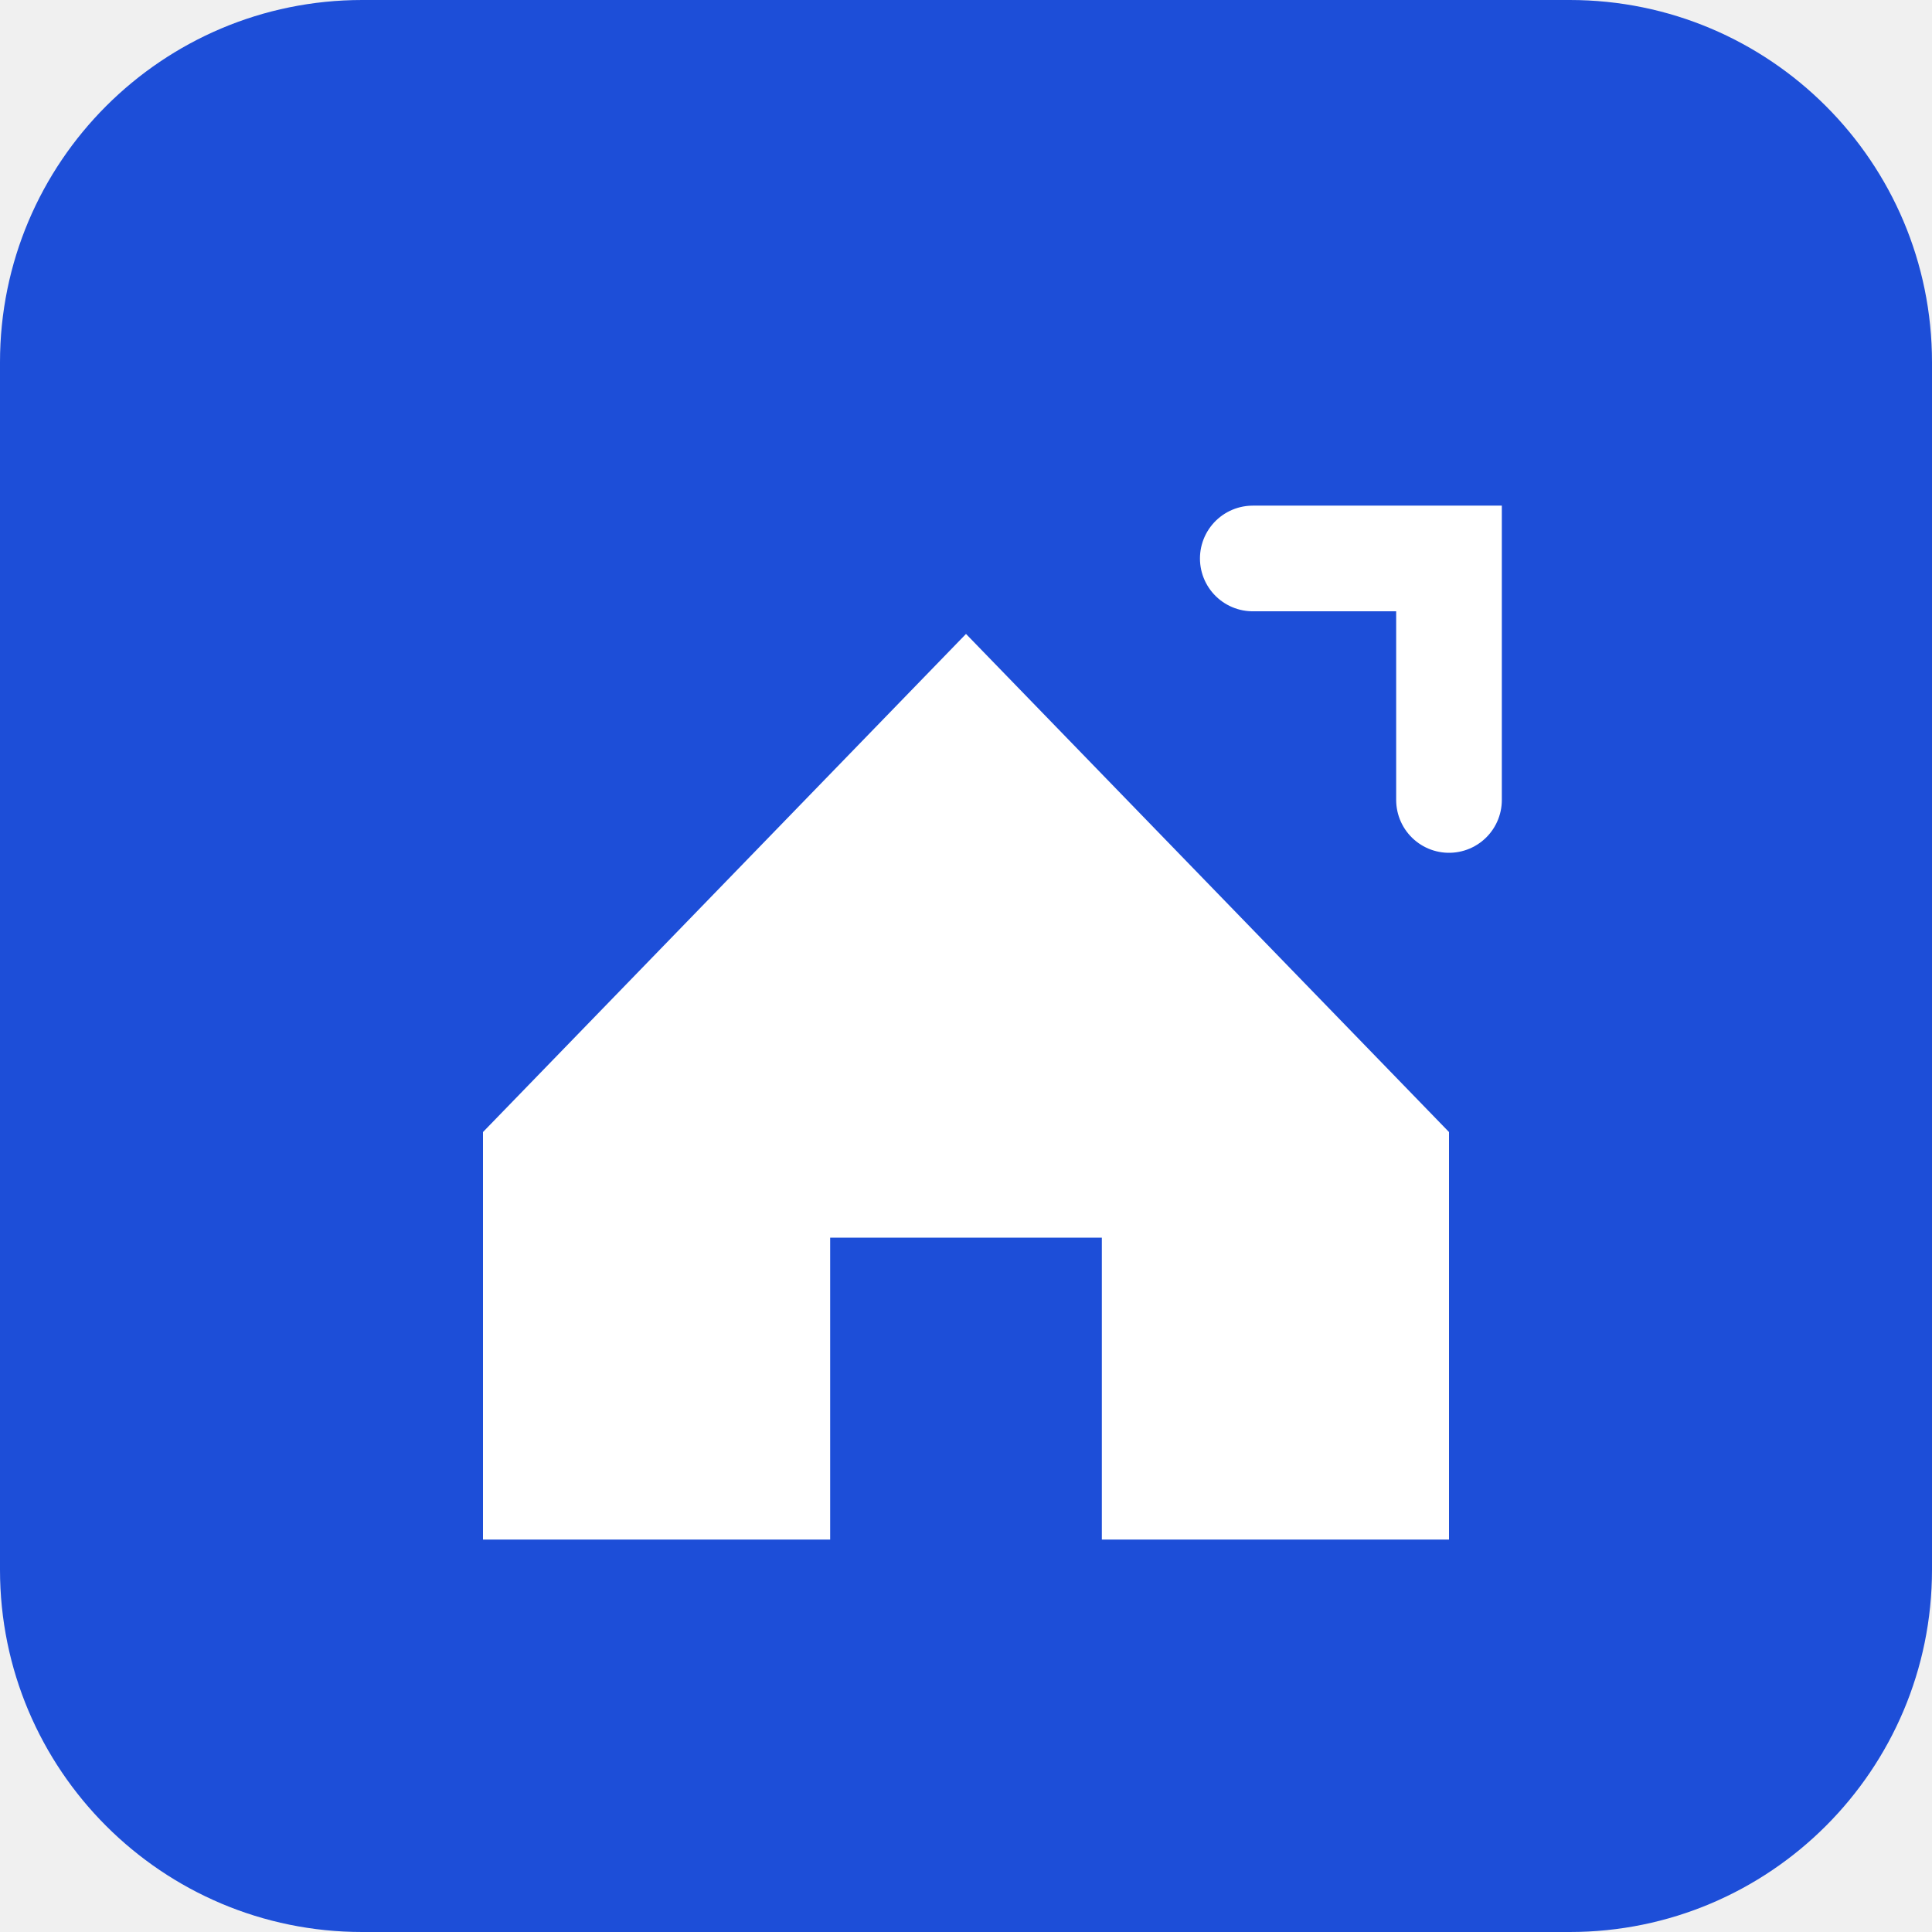
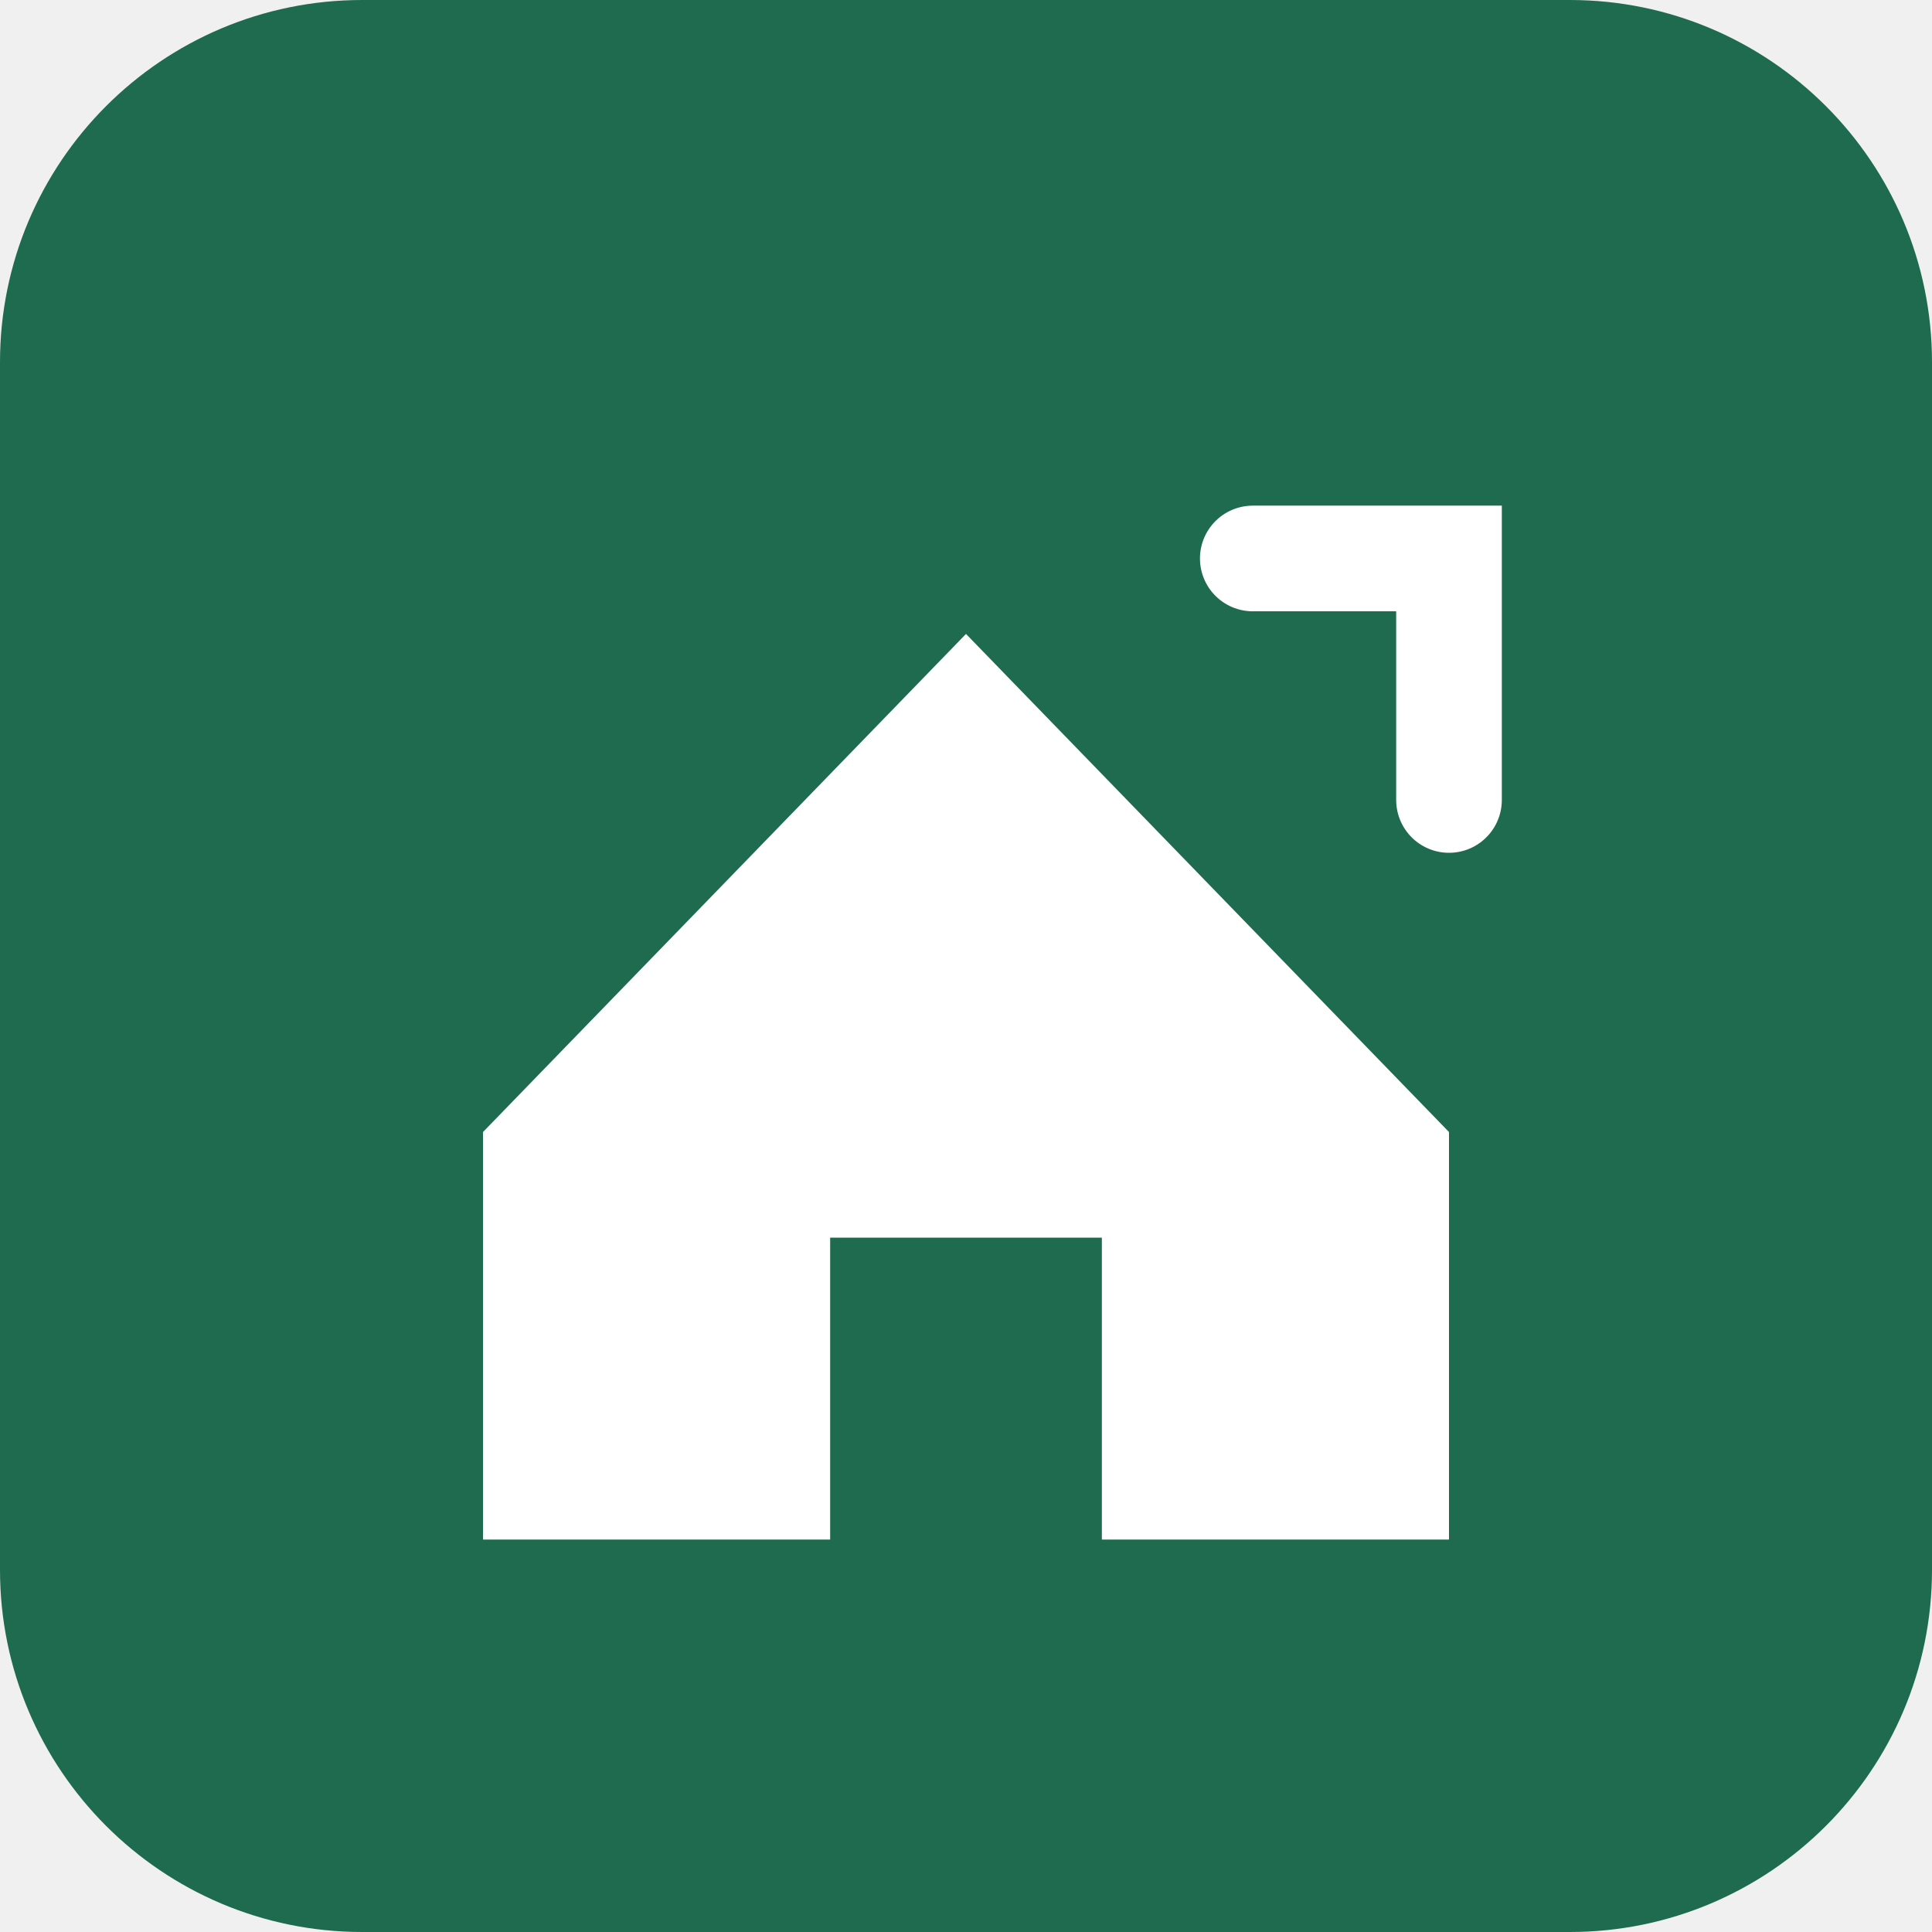
<svg xmlns="http://www.w3.org/2000/svg" viewBox="0 0 512 512">
-   <rect width="512" height="512" rx="96" fill="#1d4ed8" />
+   <rect width="512" height="512" rx="96" fill="#1e6b50" />
  <path d="M128 300 256 168l128 132v108H292v-80h-72v80h-92z" fill="#fff" />
  <path d="M332 148h52v64" stroke="#fff" stroke-width="28" fill="none" stroke-linecap="round" />
</svg>
